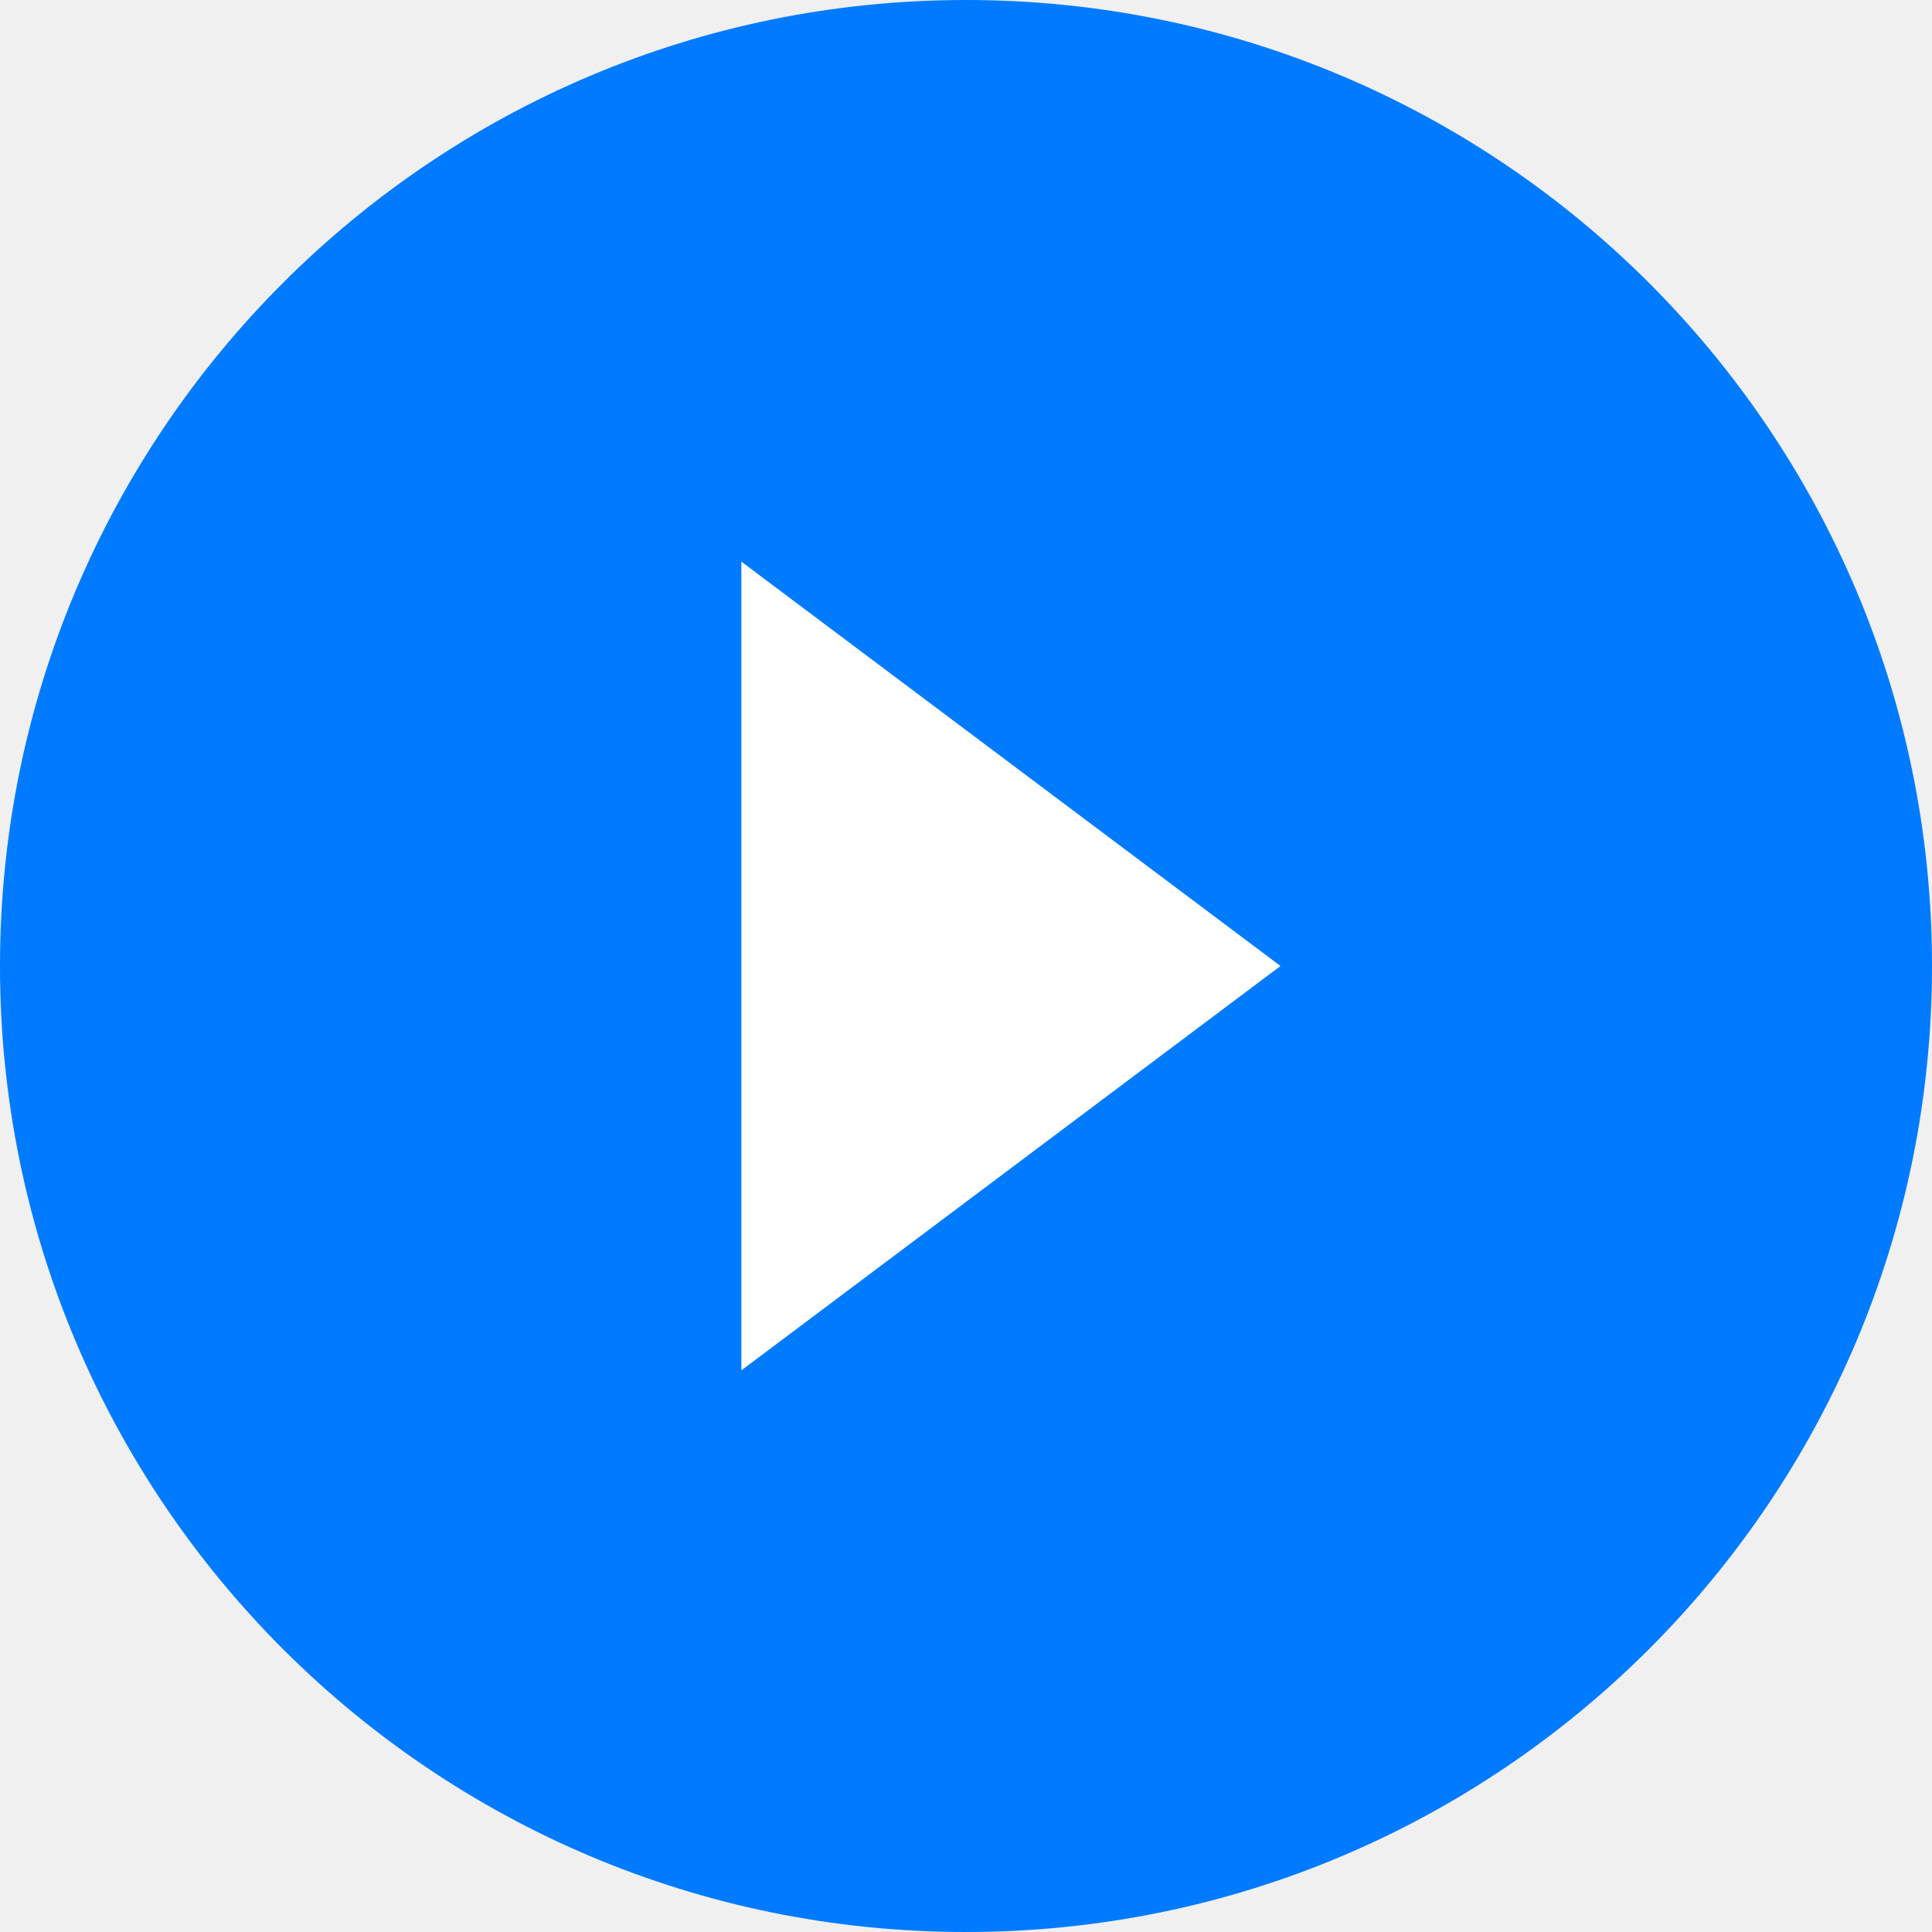
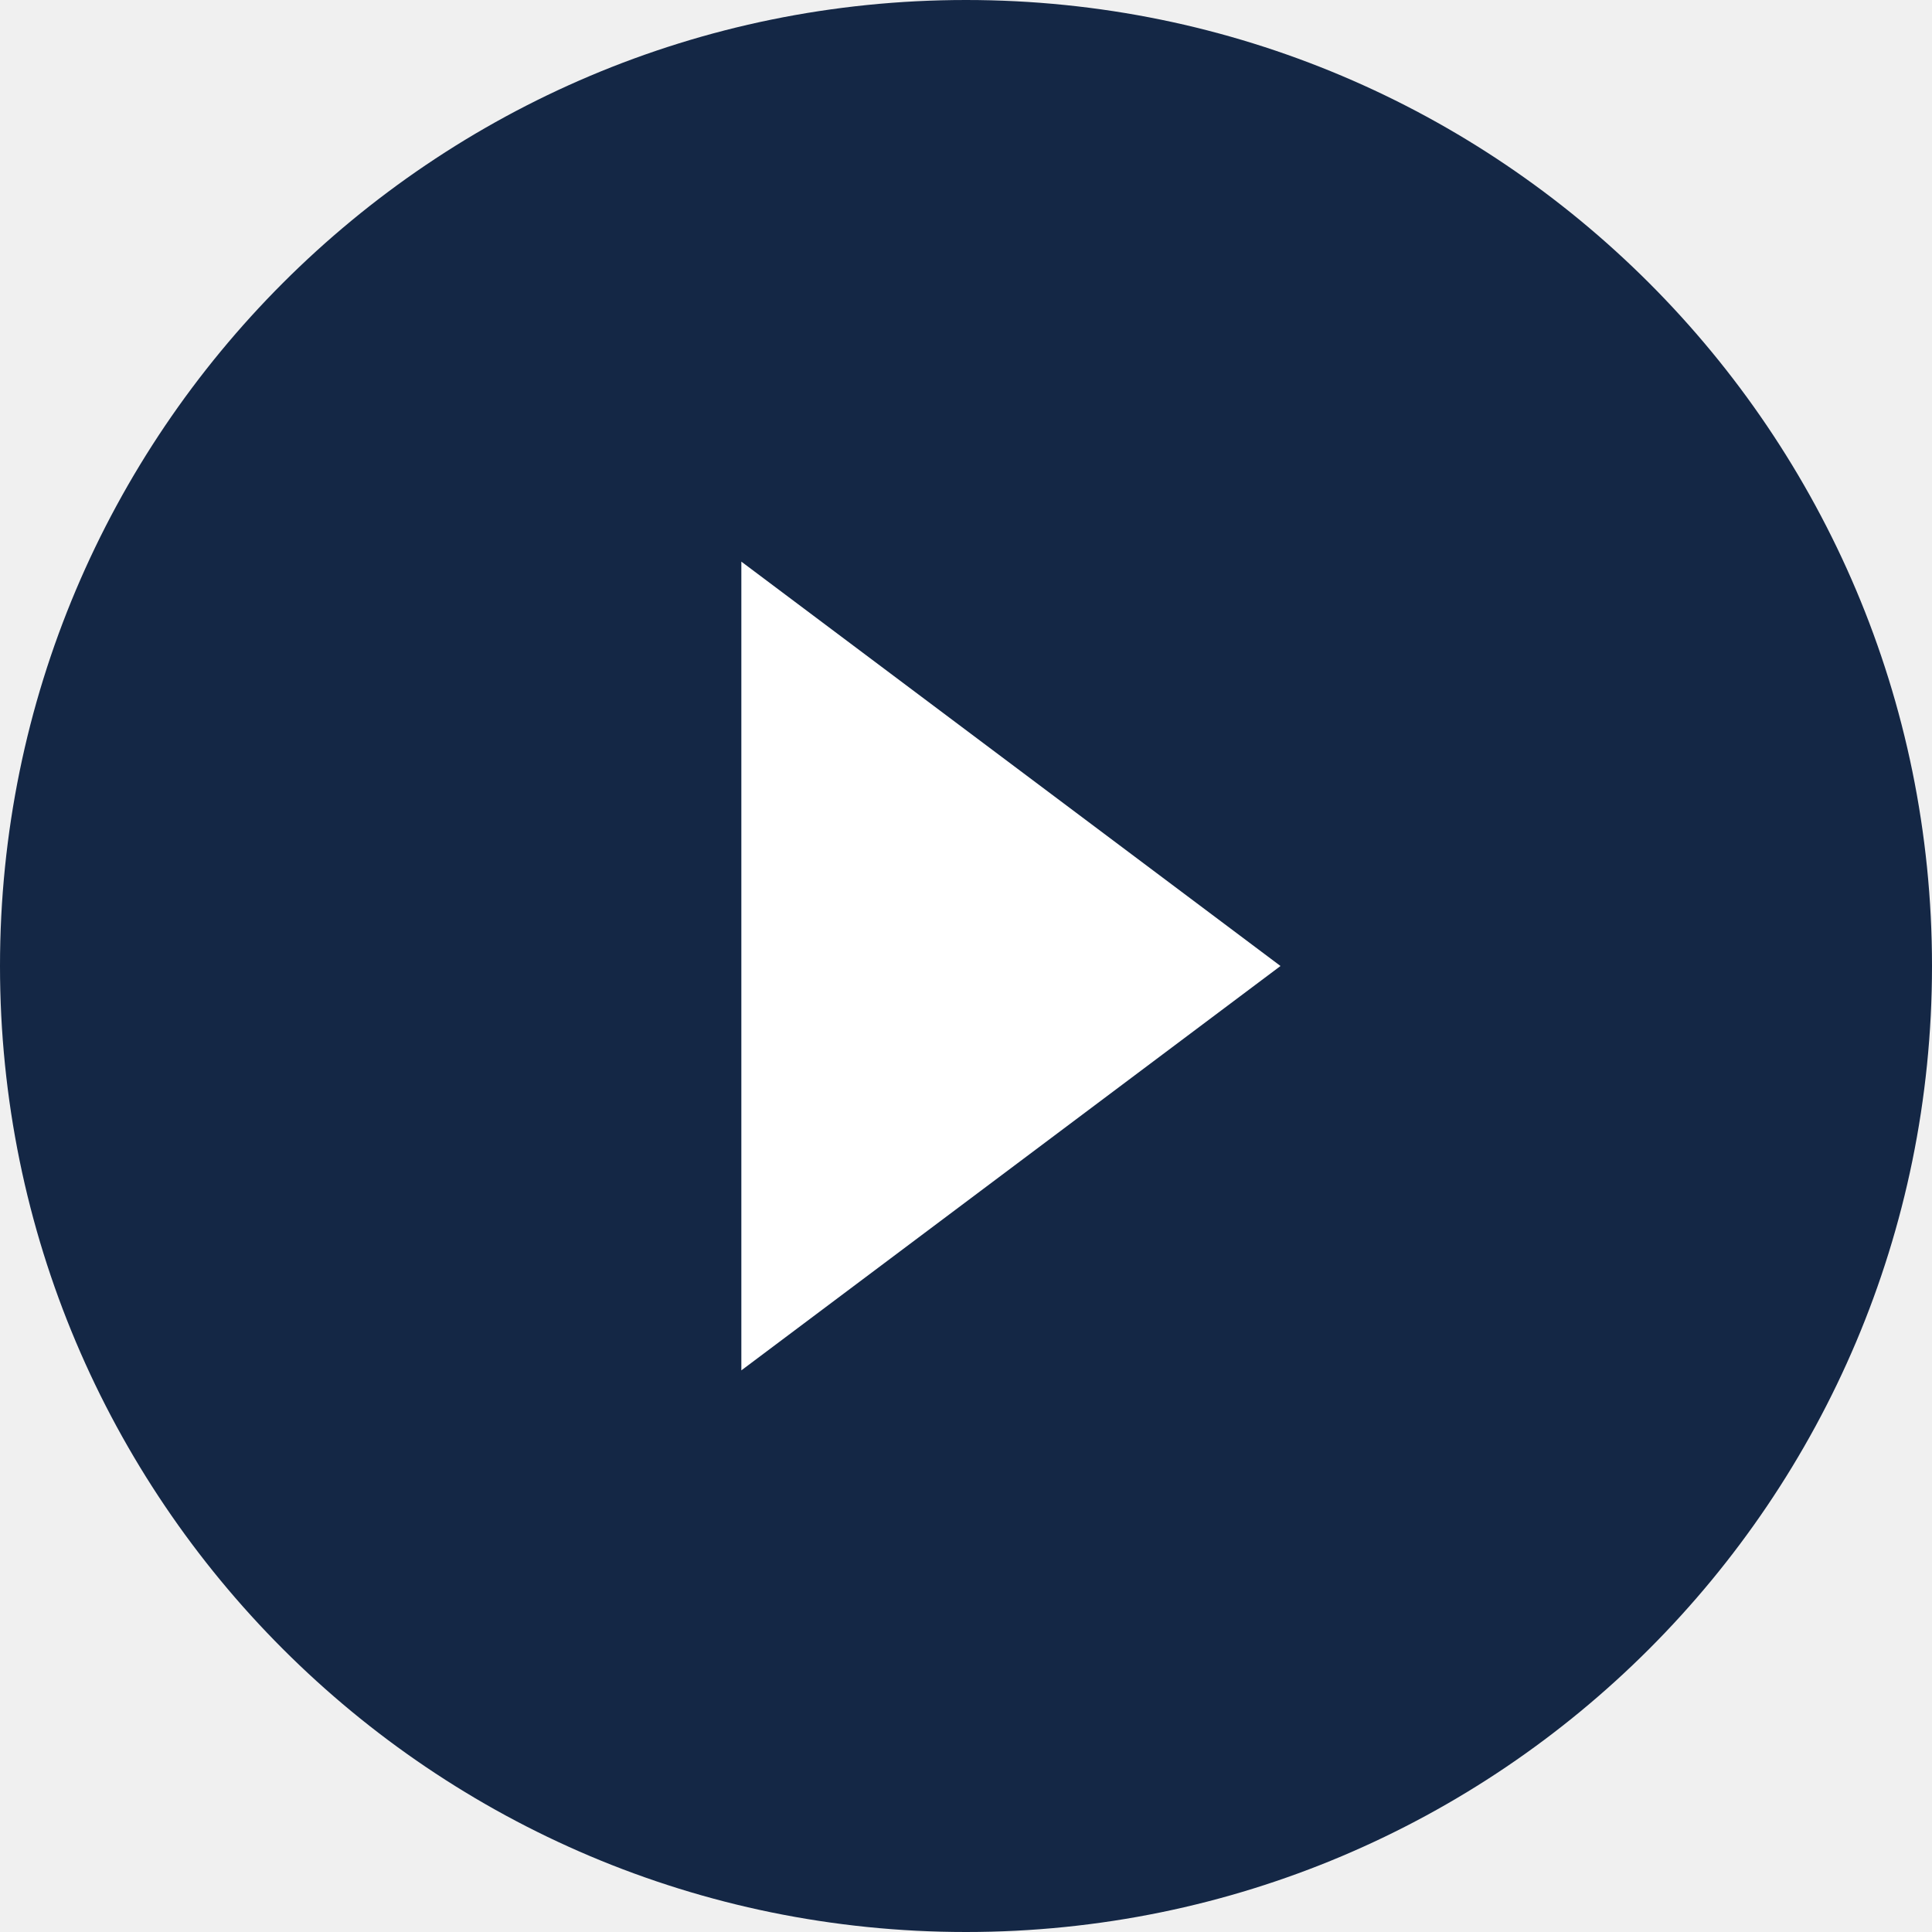
<svg xmlns="http://www.w3.org/2000/svg" width="86" height="86" viewBox="0 0 86 86" fill="none">
-   <circle cx="43" cy="43" r="43" fill="#007BFF" style="cursor:pointer" />
+   <circle cx="43" cy="43" r="43" fill="#142745" style="cursor:pointer" />
  <path d="M33 61L57 43L33 25V61Z" fill="white" />
</svg>
